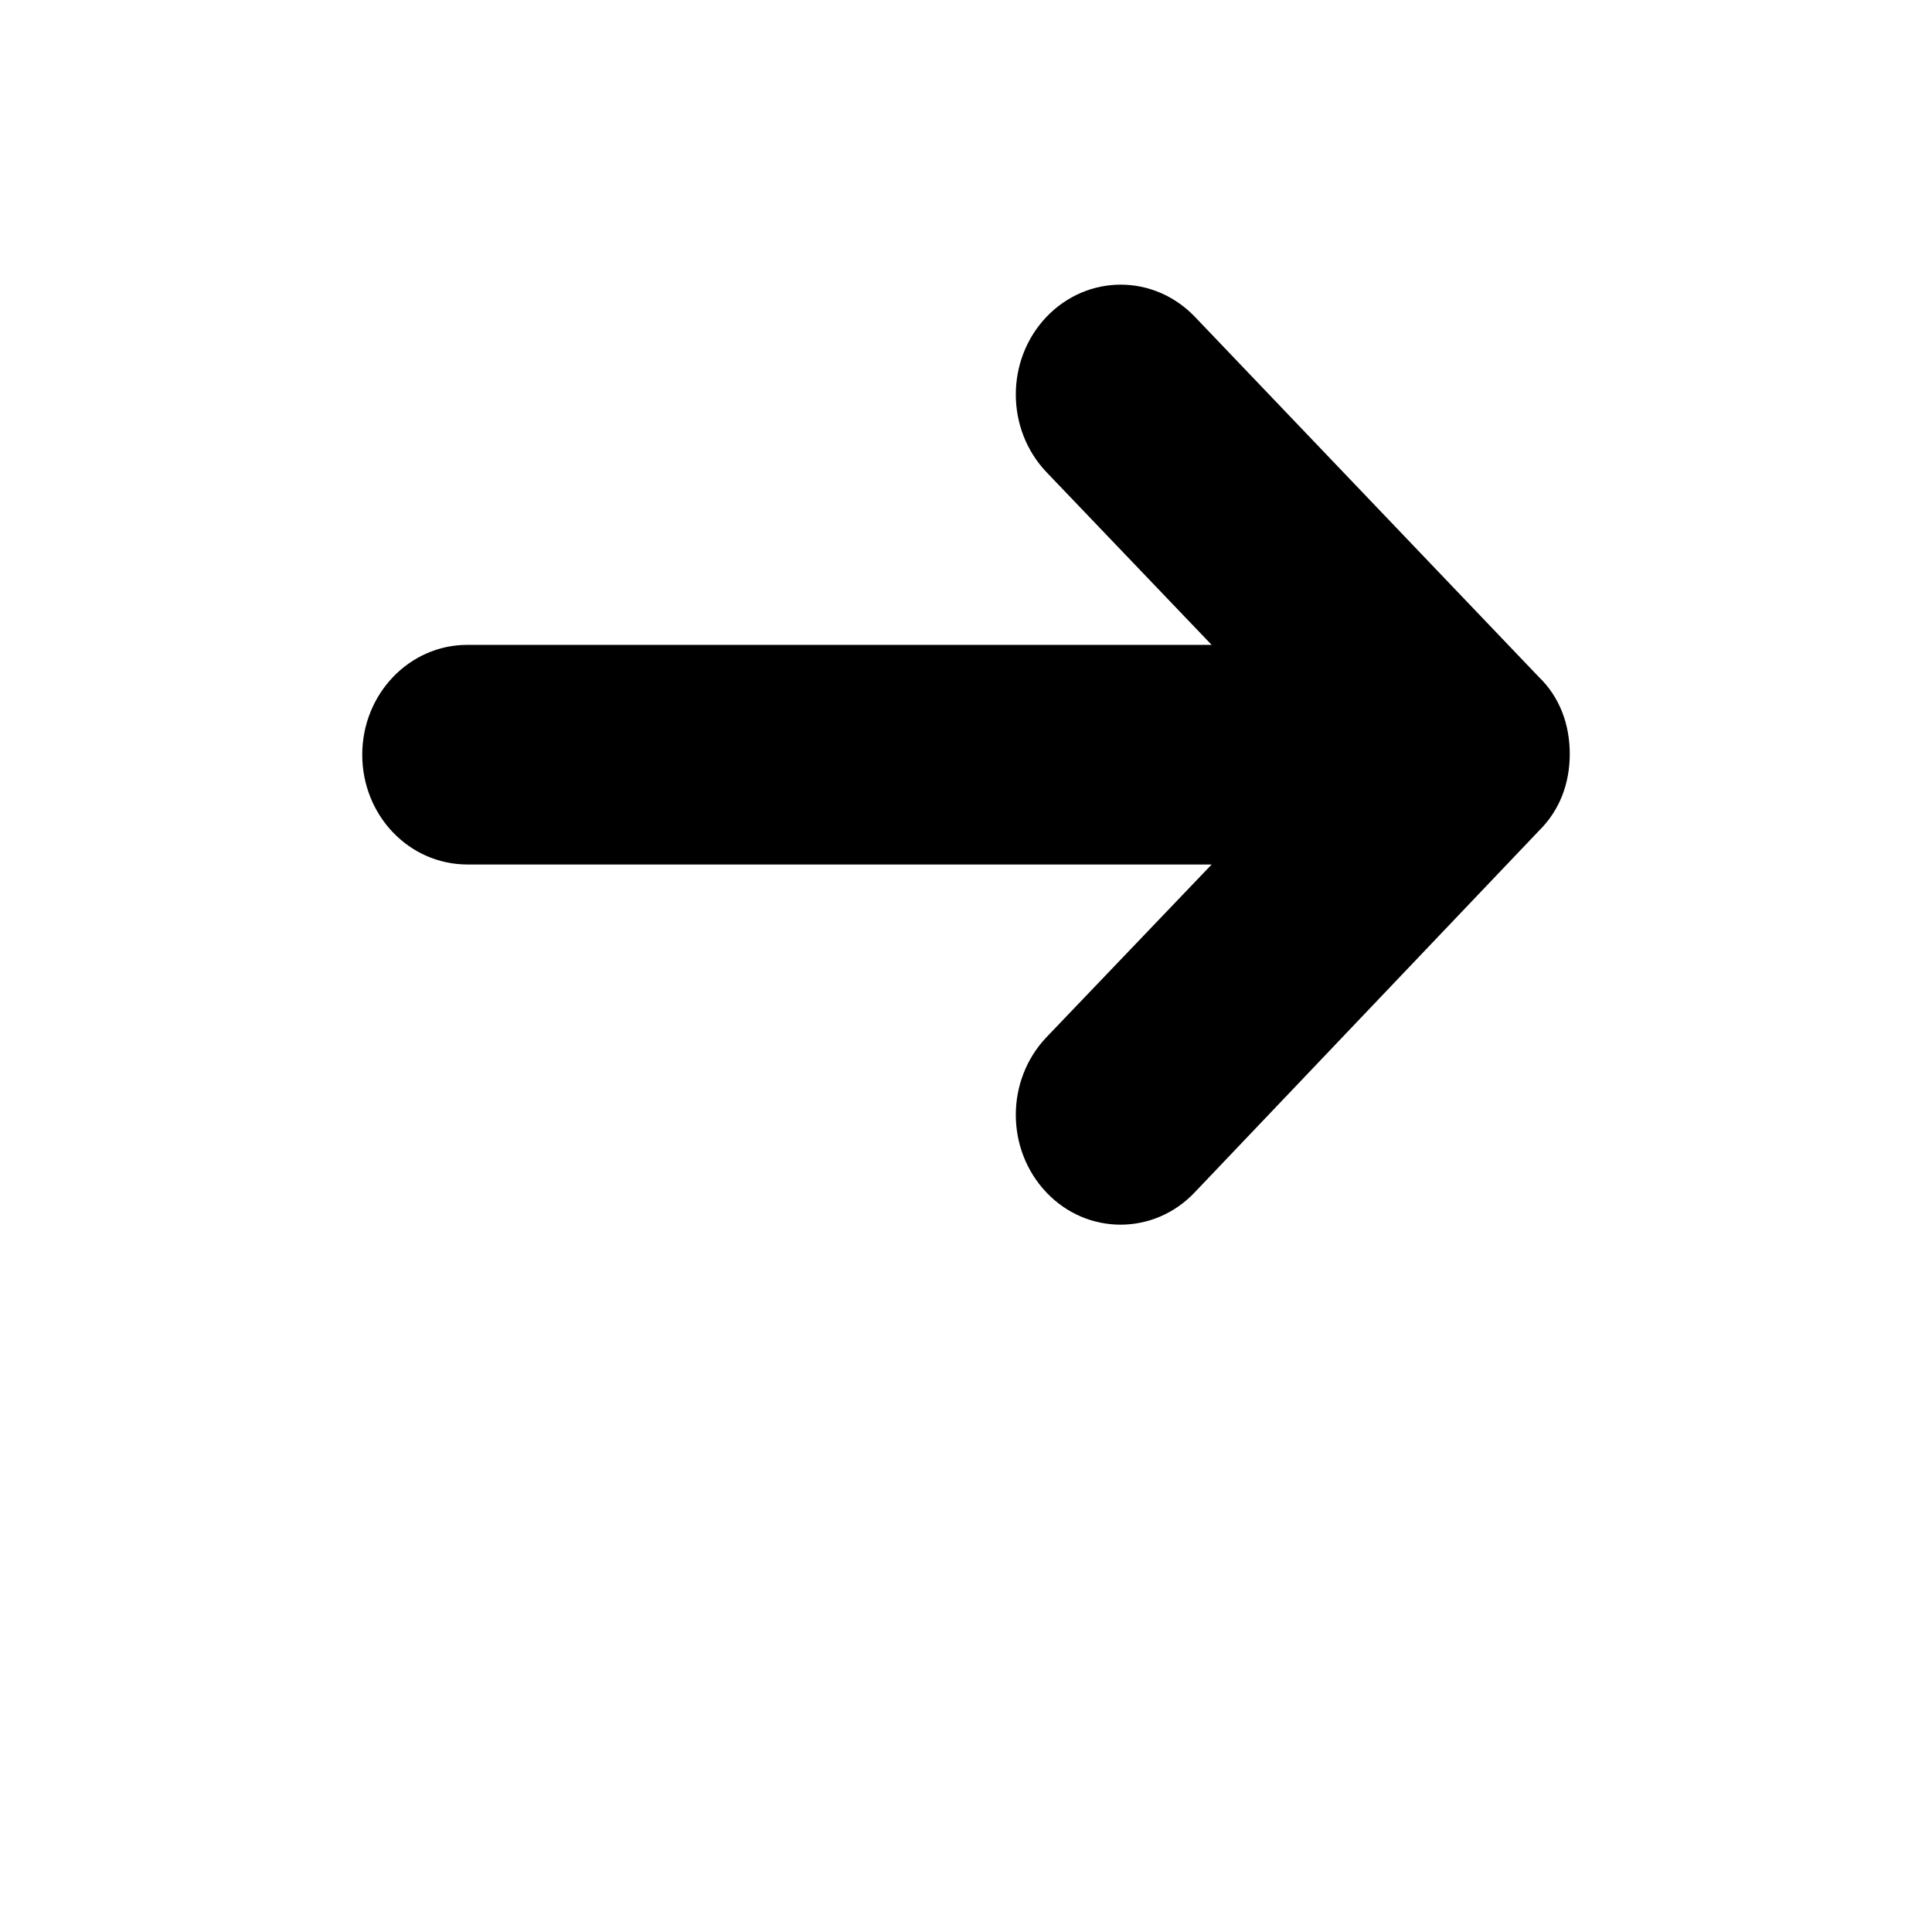
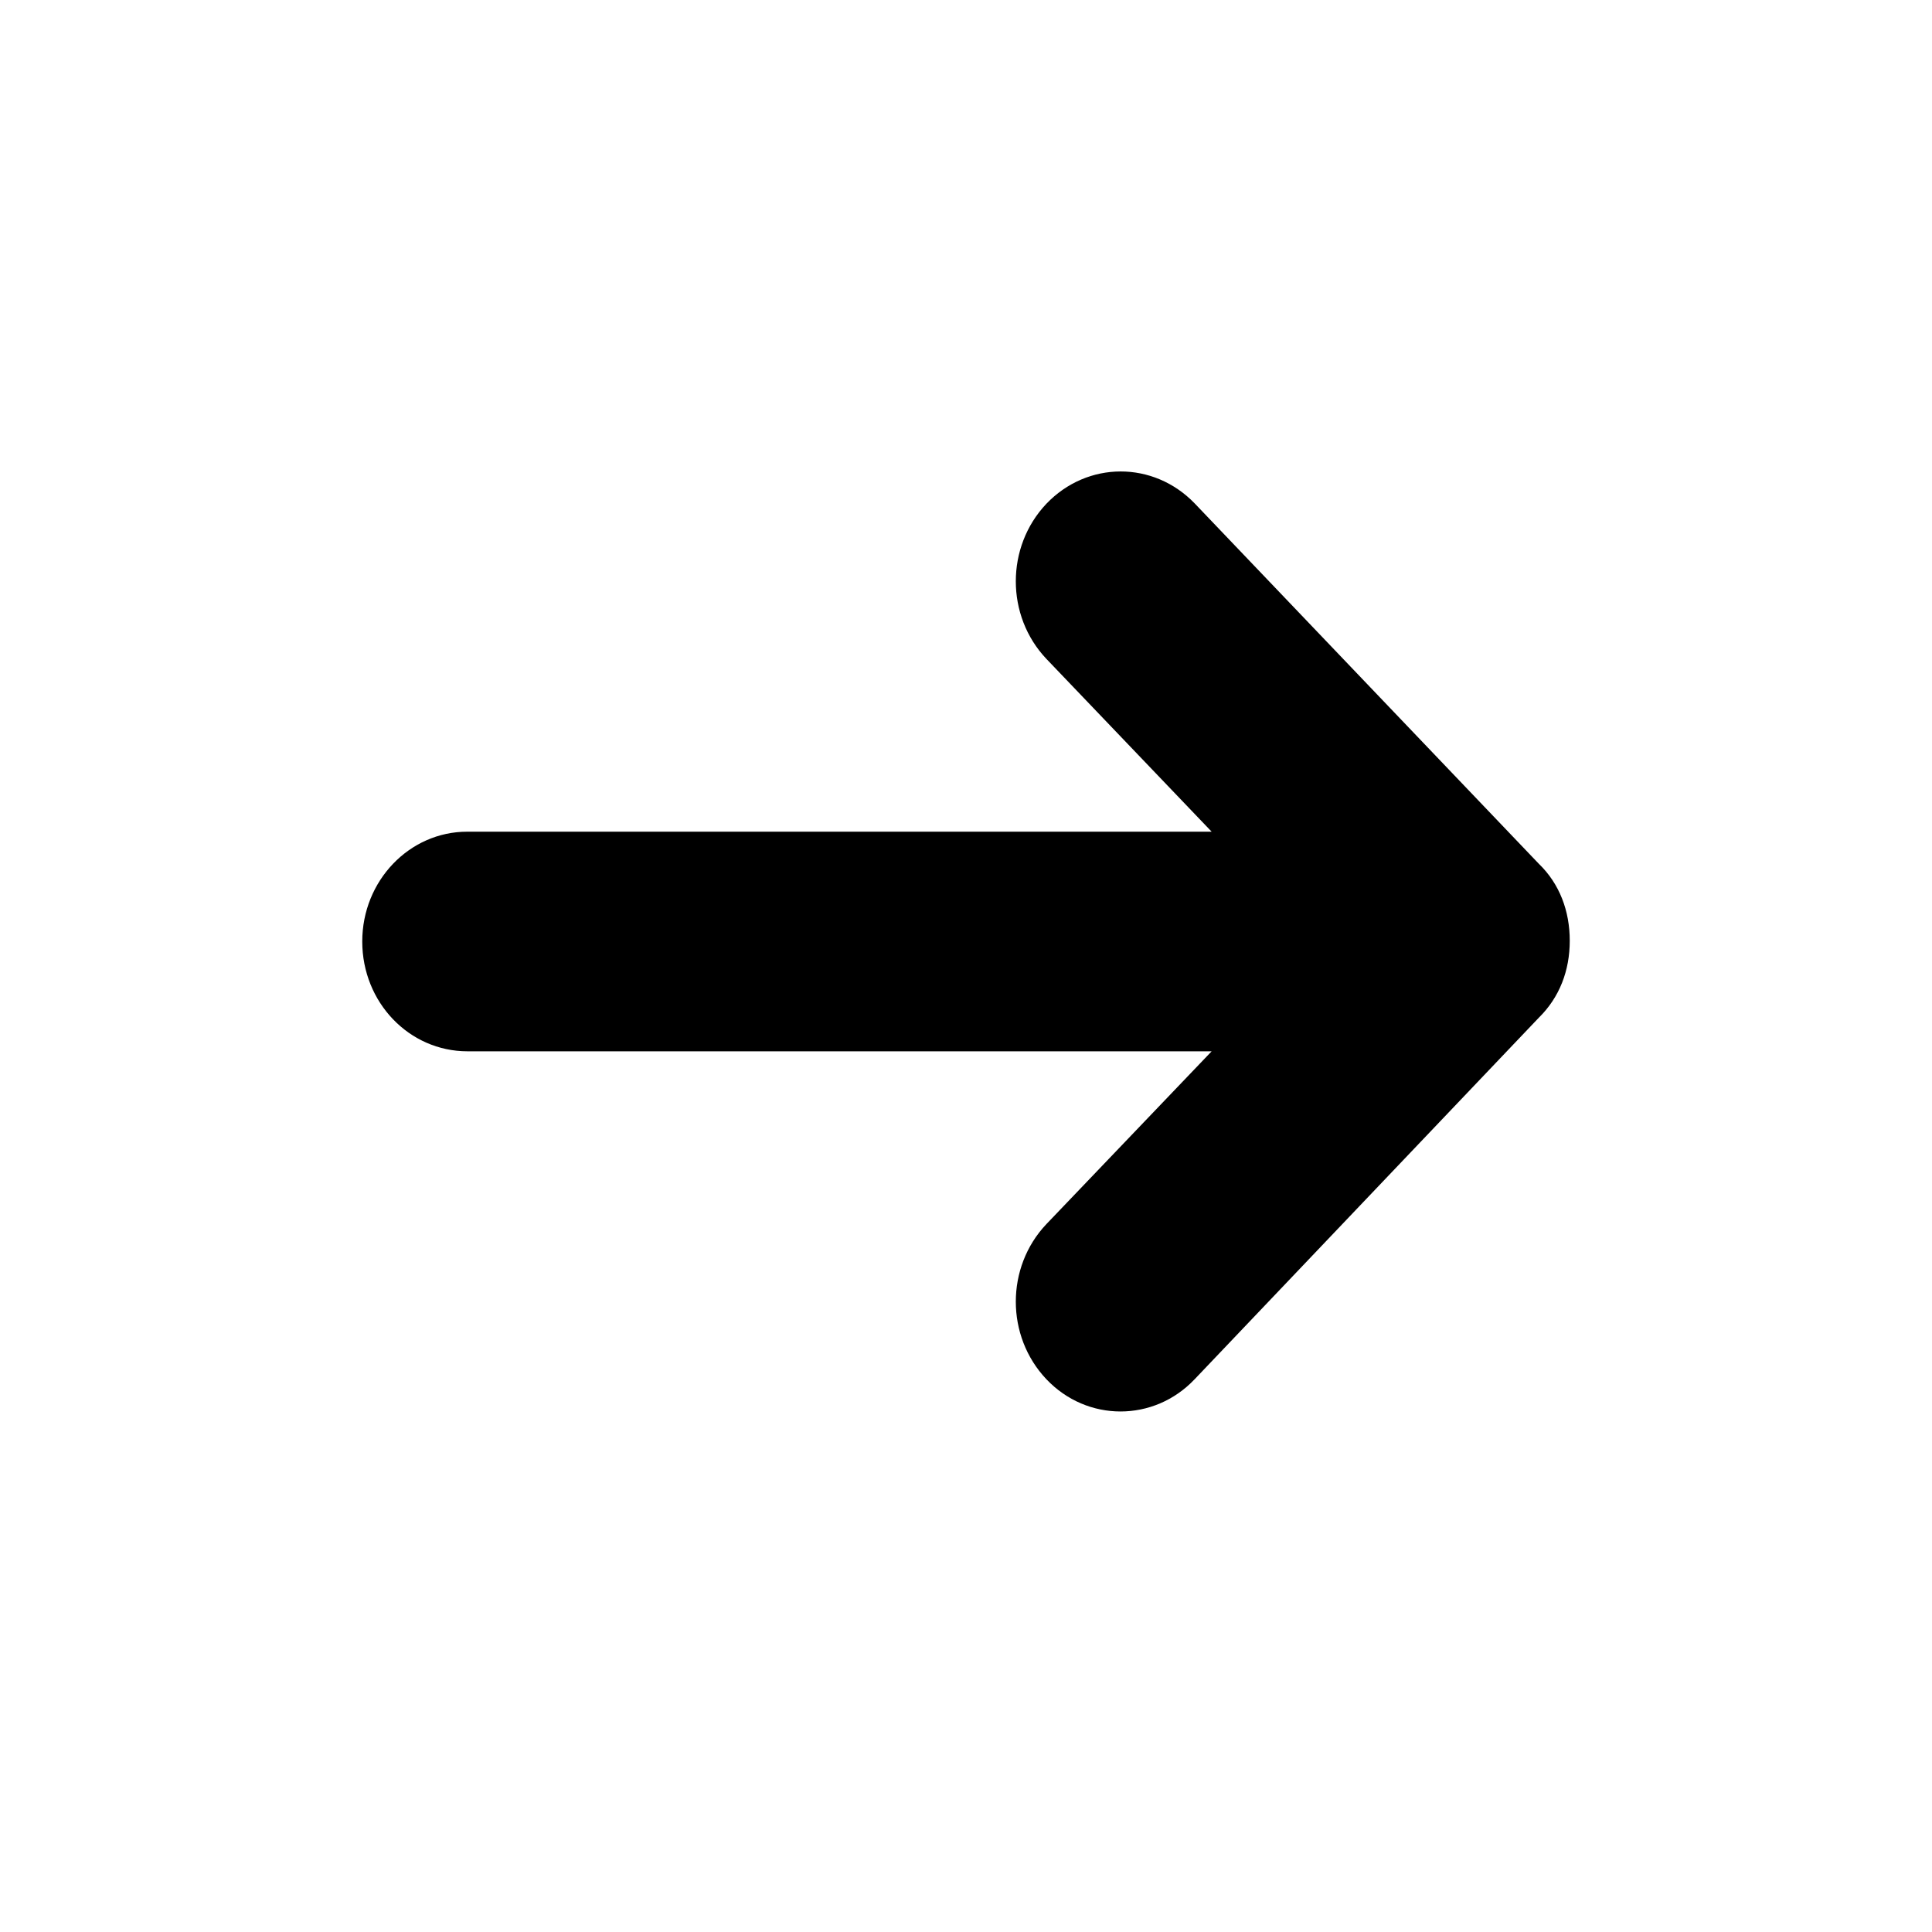
- <svg xmlns="http://www.w3.org/2000/svg" width="512" height="512" viewBox="0 0 512 512">
-   <path d="M316.6 83.9l91.2 95.5c5.5 5.3 8.2 12.5 8.2 20.4s-2.7 15-8.2 20.4L316.6 316c-10.8 11.4-28.5 11.4-39.3 0s-10.8-29.7 0-41.1l43.8-45.8H123.9c-15.5 0-27.9-13-27.9-29.1s12.5-29.1 27.8-29.1h197.3l-43.8-45.8c-10.8-11.4-10.8-29.7 0-41.1 10.9-11.4 28.4-11.4 39.3-.1z" />
+ <svg xmlns="http://www.w3.org/2000/svg" width="512px" height="512px" viewBox="0 0 512 512" version="1.1">
+   <g id="arrow-right-c" stroke="none" stroke-width="1" fill="none" fill-rule="evenodd">
+     <path d="M316.6,133.406 L407.8,228.906 C413.3,234.206 416,241.406 416,249.306 C416,257.206 413.3,264.306 407.8,269.706 L316.6,365.506 C305.8,376.906 288.1,376.906 277.3,365.506 C266.5,354.106 266.5,335.806 277.3,324.406 L321.1,278.606 L123.9,278.606 C108.4,278.606 96,265.606 96,249.506 C96,233.406 108.5,220.406 123.8,220.406 L321.1,220.406 L277.3,174.606 C266.5,163.206 266.5,144.906 277.3,133.506 C288.2,122.106 305.7,122.106 316.6,133.406 Z" id="Path" fill="#000000" fill-rule="nonzero" />
+   </g>
</svg>
